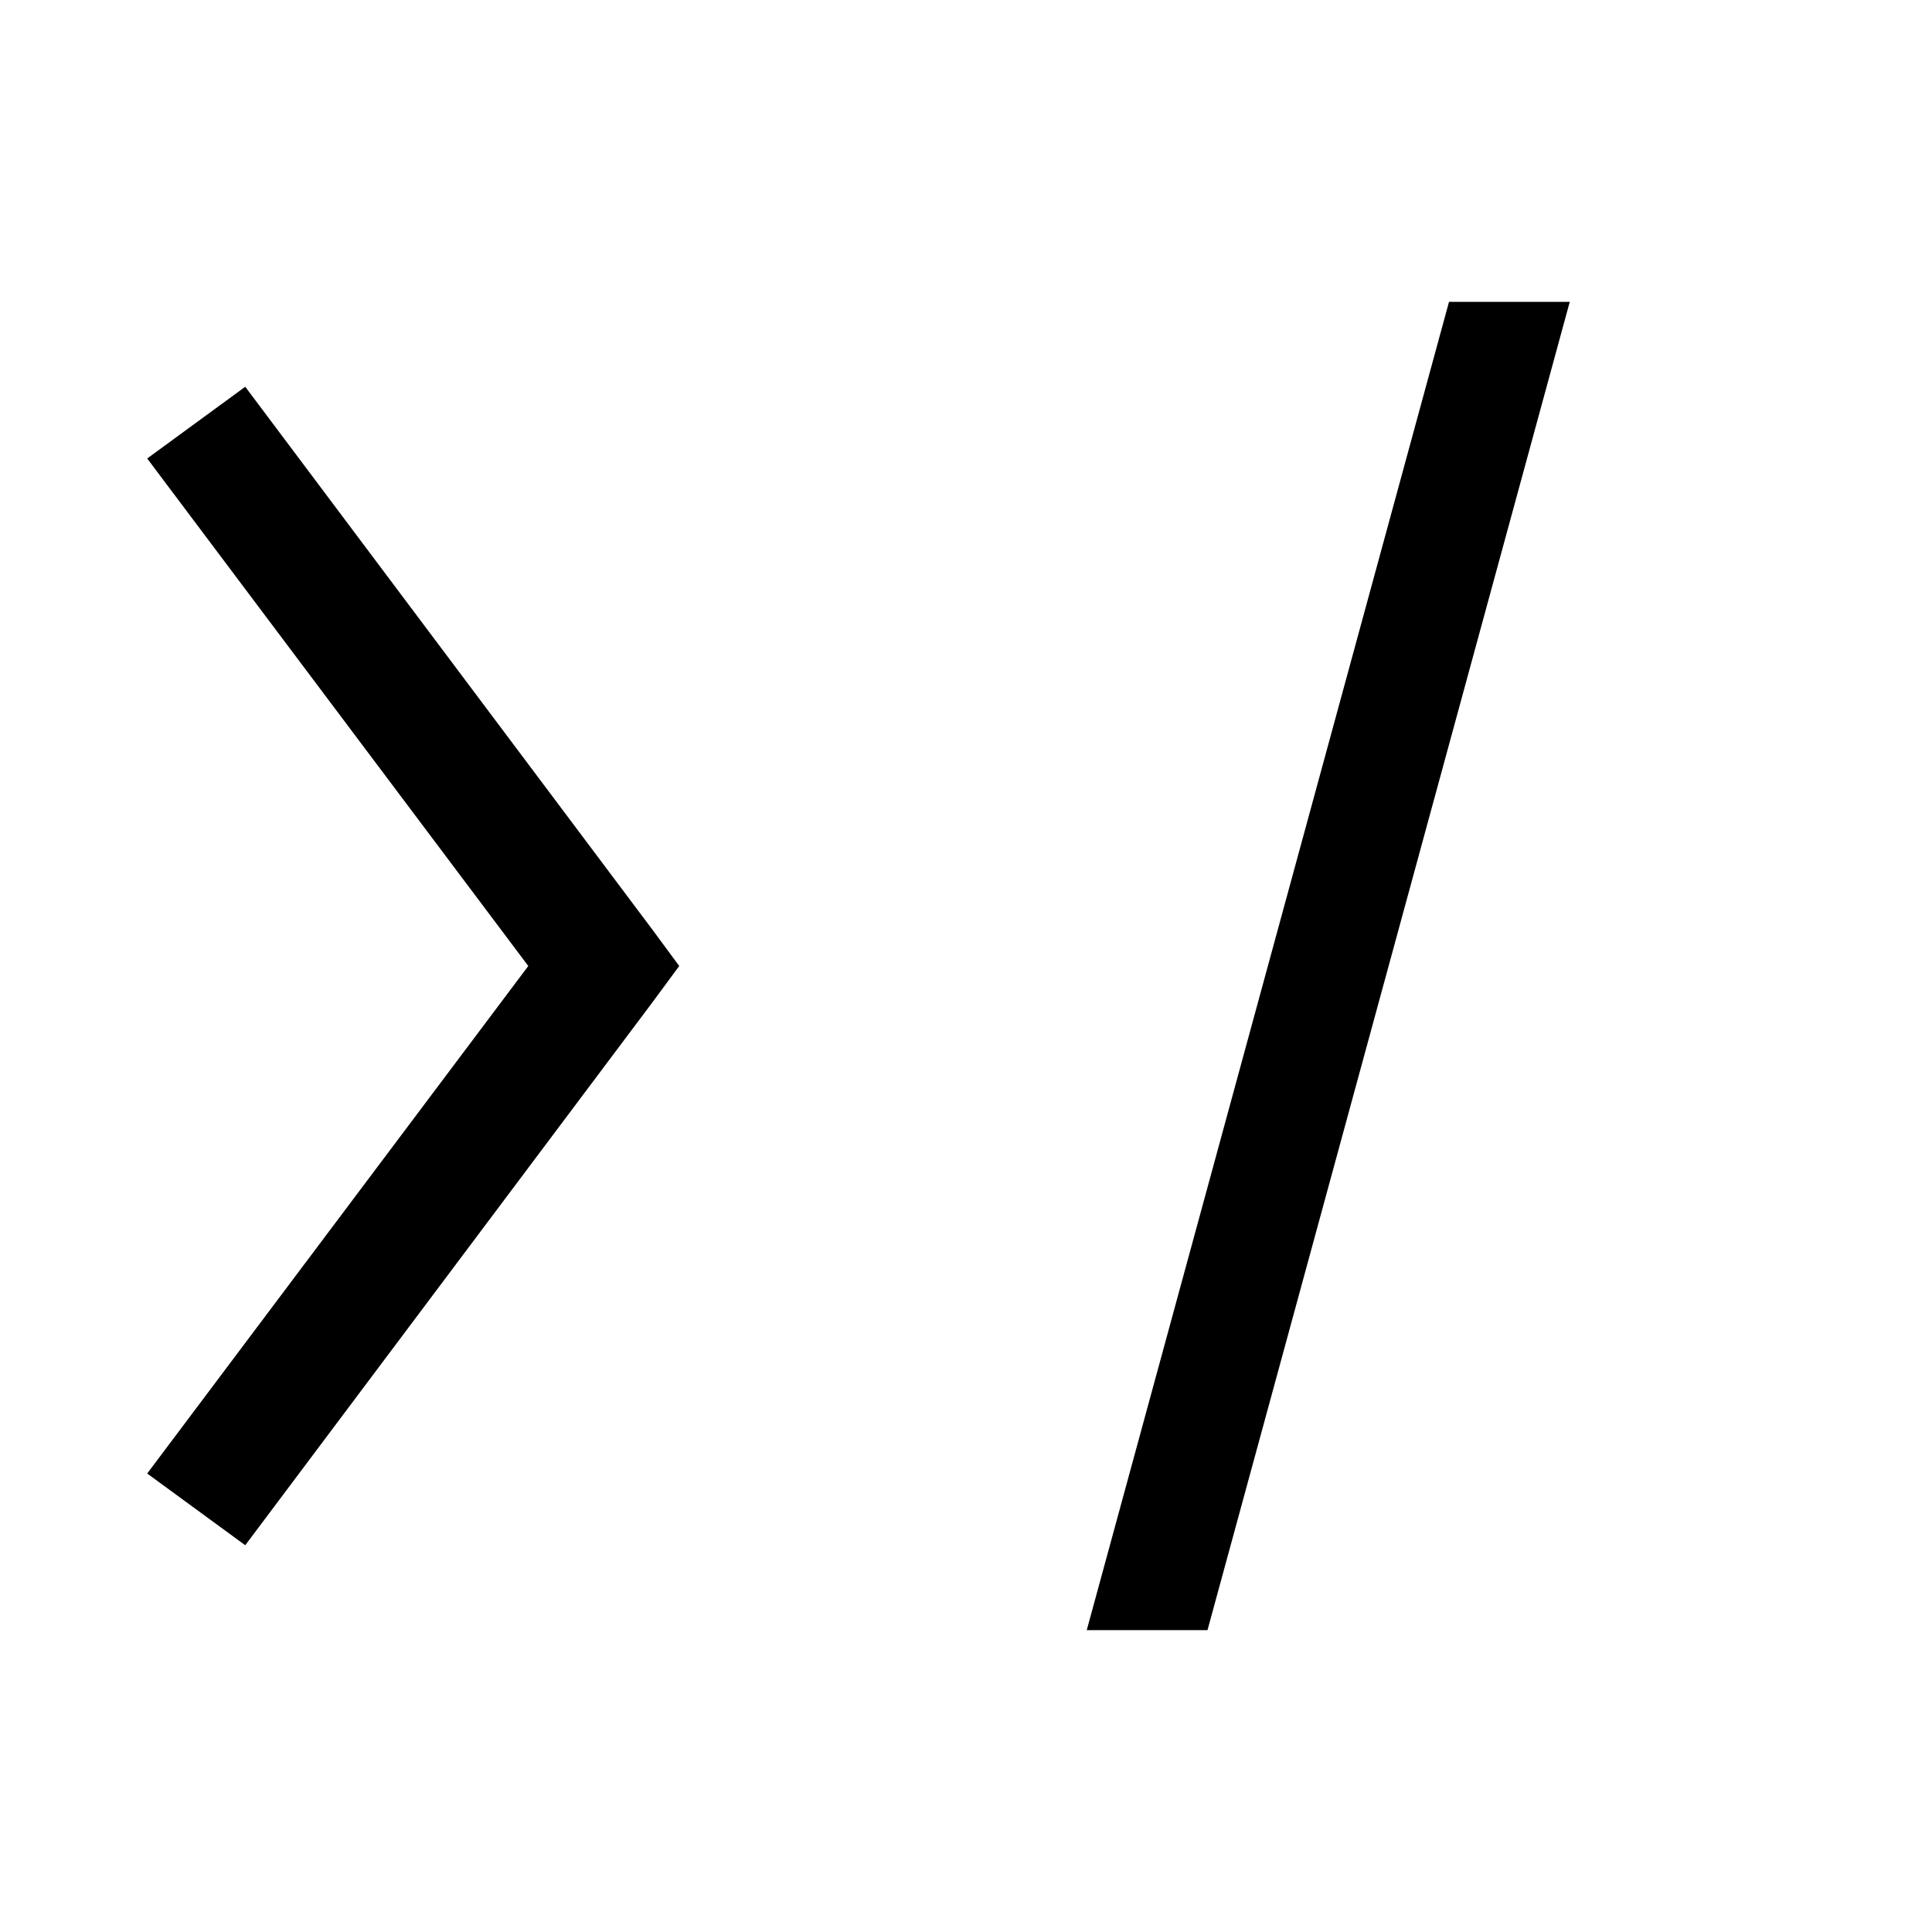
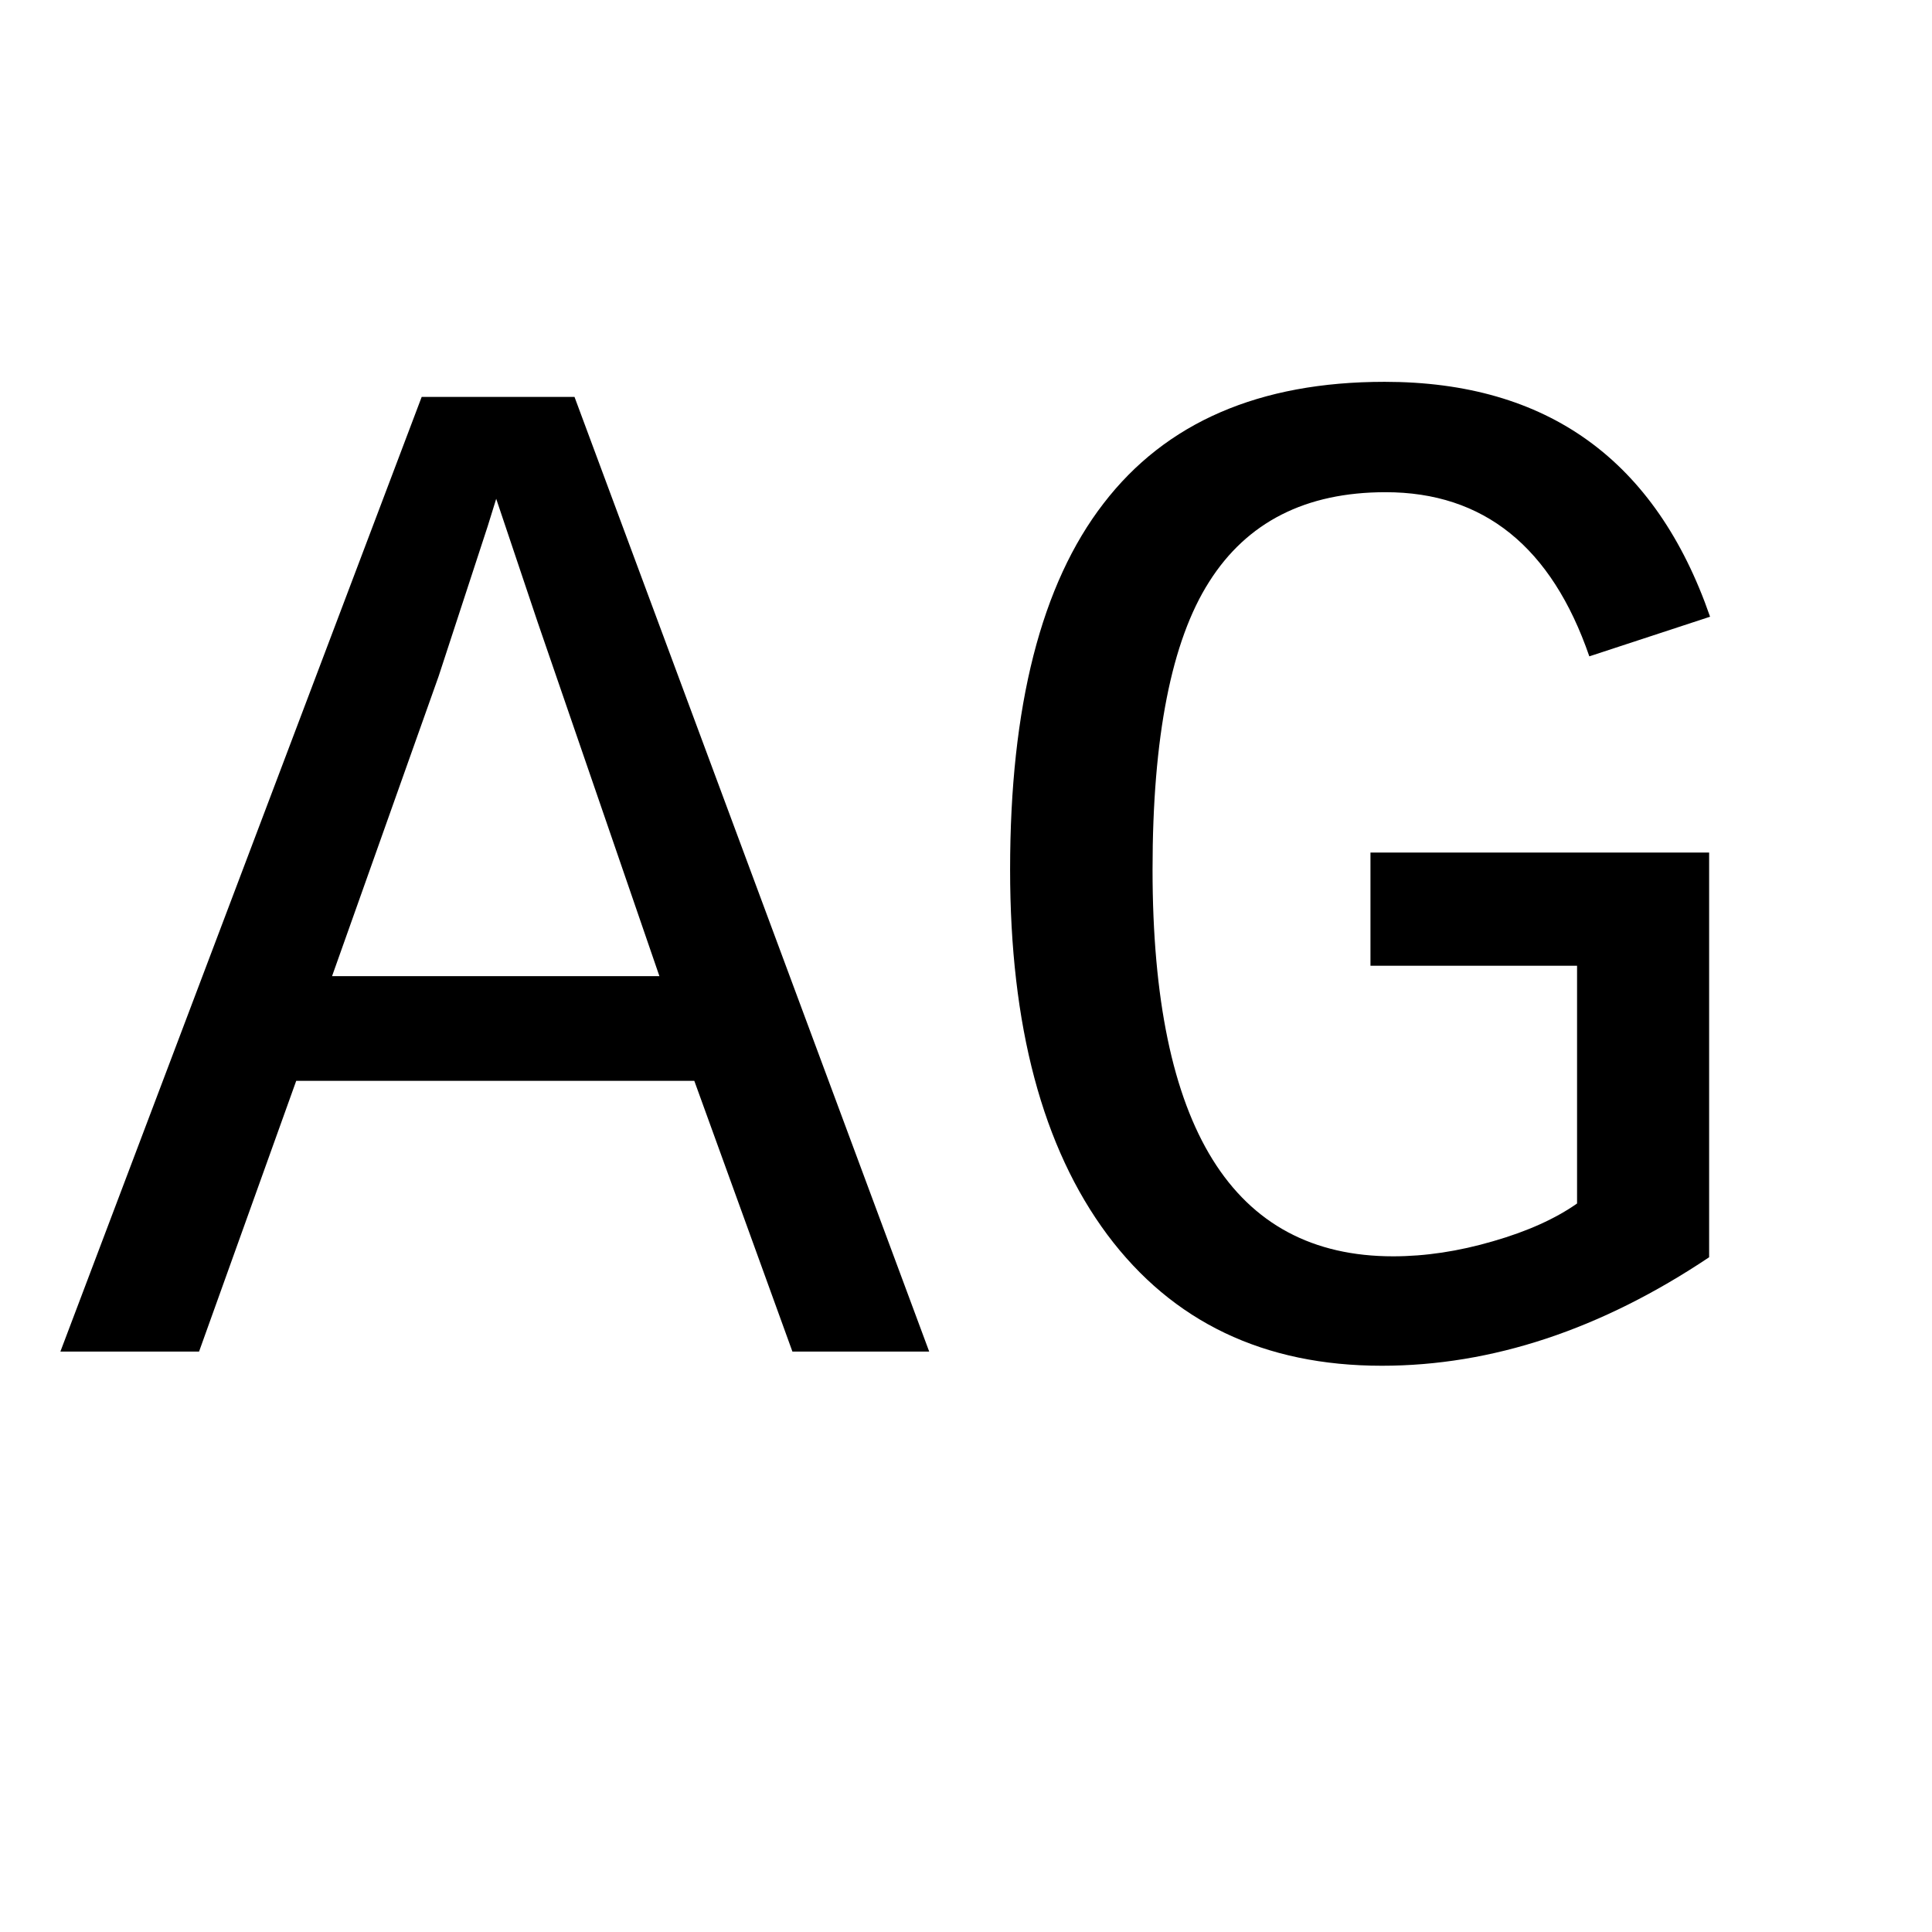
- <svg xmlns="http://www.w3.org/2000/svg" width="32px" height="32px" viewBox="0 0 32 32">
+ <svg xmlns="http://www.w3.org/2000/svg" width="32" height="32" viewBox="0 0 32 32" role="img" aria-label="AG">
  <style>
- @media (prefers-color-scheme:dark){:root{filter:invert(100%)}}
- </style>
-   <path d="M 4.062 6.406 L 2.438 7.594 L 8.75 16 L 2.438 24.406 L 4.062 25.594 L 10.812 16.594 L 11.25 16 L 10.812 15.406 Z M 24 5 L 18 27 L 20 27 L 26 5 Z" />
+     @media (prefers-color-scheme: dark) {
+       :root { filter: invert(100%); }
+     }
+     text {
+       font-family: ui-monospace, SFMono-Regular, Menlo, Monaco, Consolas, "Liberation Mono", "Courier New", monospace;
+       font-size: 24px;
+       font-weight: 500;
+       fill: #000;
+     }
+   </style>
+   <text x="1" y="50%" dominant-baseline="central">AG</text>
</svg>
